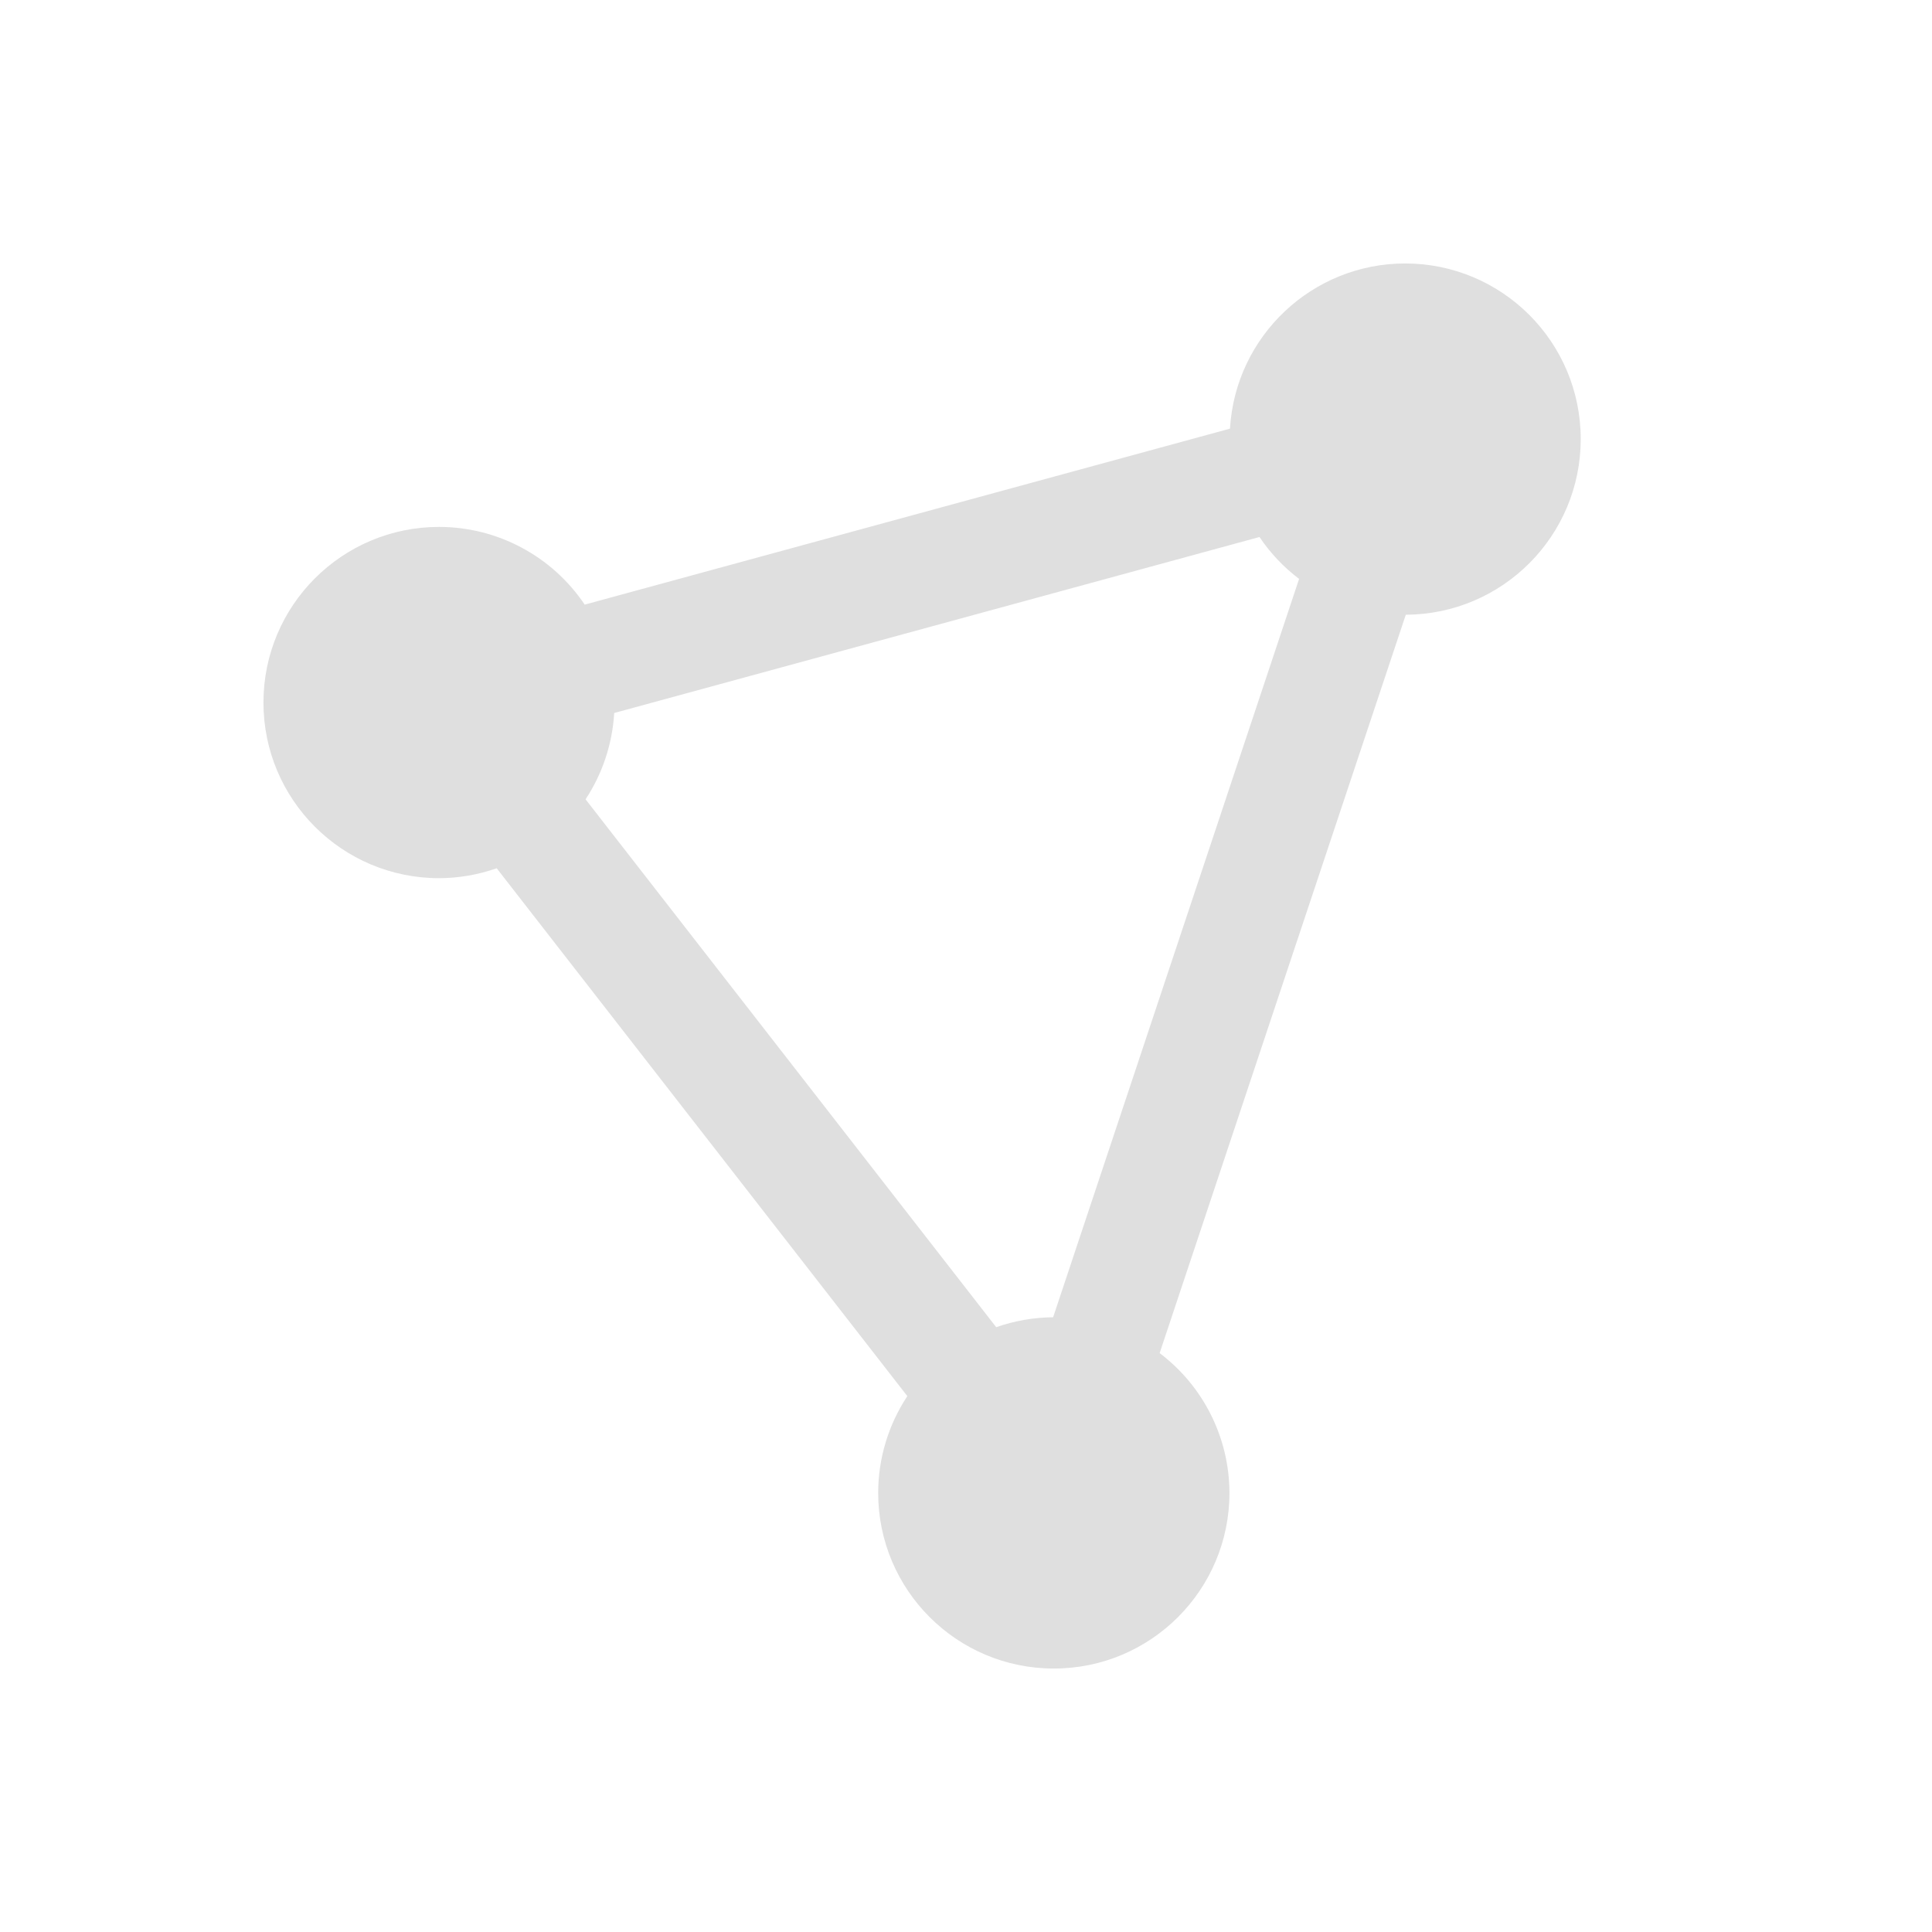
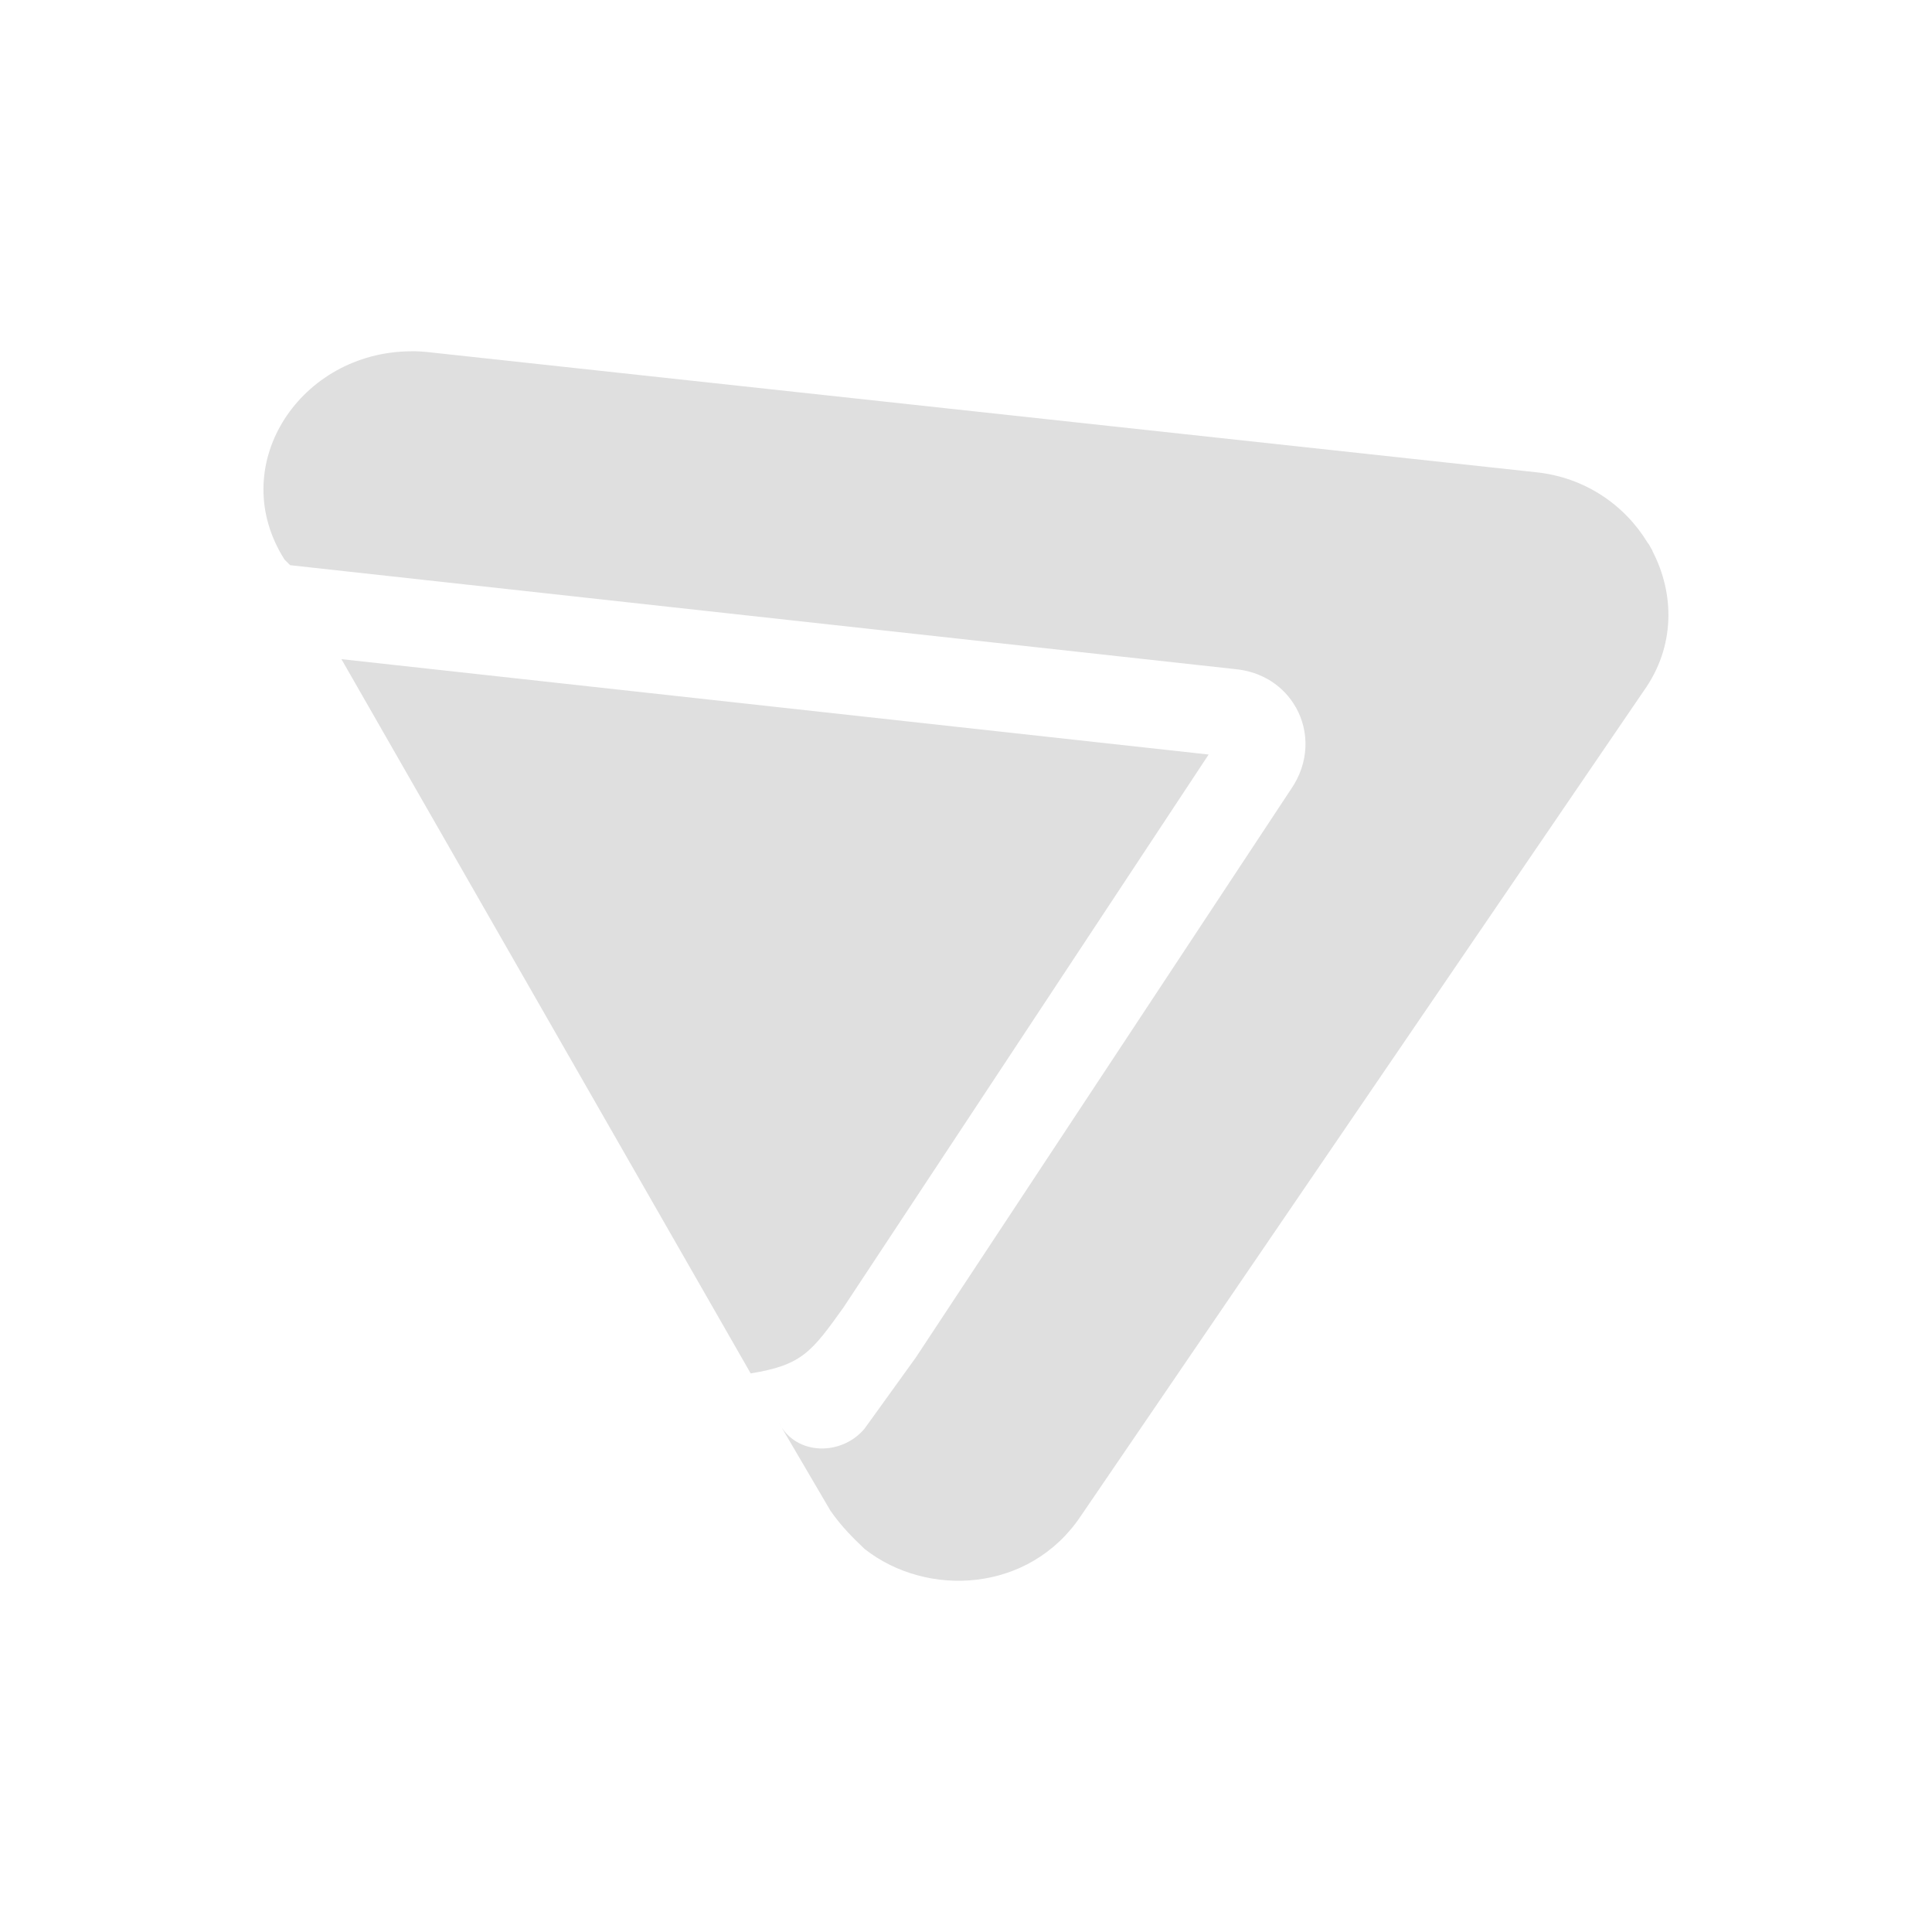
<svg xmlns="http://www.w3.org/2000/svg" width="22" height="22" version="1.1">
  <defs>
    <style id="current-color-scheme" type="text/css">
   .ColorScheme-Text { color:#dfdfdf; } .ColorScheme-Highlight { color:#4285f4; } .ColorScheme-NeutralText { color:#ff9800; } .ColorScheme-PositiveText { color:#4caf50; } .ColorScheme-NegativeText { color:#f44336; }
  </style>
  </defs>
-   <path style="fill:currentColor" class="ColorScheme-Text" d="M 16 3 A 2 2 0 0 0 14.006 4.881 L 6.658 6.885 A 2 2 0 0 0 5 6 A 2 2 0 0 0 3 8 A 2 2 0 0 0 5 10 A 2 2 0 0 0 5.656 9.887 L 10.332 15.898 A 2 2 0 0 0 10 17 A 2 2 0 0 0 12 19 A 2 2 0 0 0 14 17 A 2 2 0 0 0 13.205 15.408 L 16.008 7 A 2 2 0 0 0 18 5 A 2 2 0 0 0 16 3 z M 14.342 6.115 A 2 2 0 0 0 14.793 6.592 L 11.992 15 A 2 2 0 0 0 11.344 15.113 L 6.668 9.102 A 2 2 0 0 0 6.994 8.119 L 14.342 6.115 z" />
+   <path style="fill:currentColor" class="ColorScheme-Text" d="M 4.732,4 C 4.69,3.999 4.65,4.001 4.609,4.002 3.385,4.054 2.572,5.321 3.24,6.372 l 0.064,0.064 10.75,1.182 c 0.325,0.028 0.567,0.201 0.699,0.432 0.001,0.002 0.003,0.004 0.004,0.006 0.154,0.274 0.153,0.629 -0.057,0.932 L 10.428,15.459 9.845,16.268 c -0.259,0.311 -0.778,0.311 -0.973,-0.062 l 0.584,0.996 c 0.13,0.187 0.259,0.311 0.389,0.436 0.712,0.56 1.878,0.498 2.461,-0.373 L 18.717,7.868 c 0.362,-0.506 0.353,-1.109 0.098,-1.596 l 0.002,-0.002 c -0.006,-0.011 -0.013,-0.022 -0.02,-0.033 -0.006,-0.011 -0.011,-0.022 -0.018,-0.033 -0.005,-0.009 -0.012,-0.017 -0.018,-0.025 C 18.503,5.754 18.05,5.434 17.486,5.377 L 4.859,4.008 c -0.042,-0.004 -0.085,-0.007 -0.127,-0.008 z m -0.844,3.506 4.66,8.133 C 9.133,15.545 9.242,15.394 9.603,14.891 l 4.16,-6.299 z" />
</svg>
